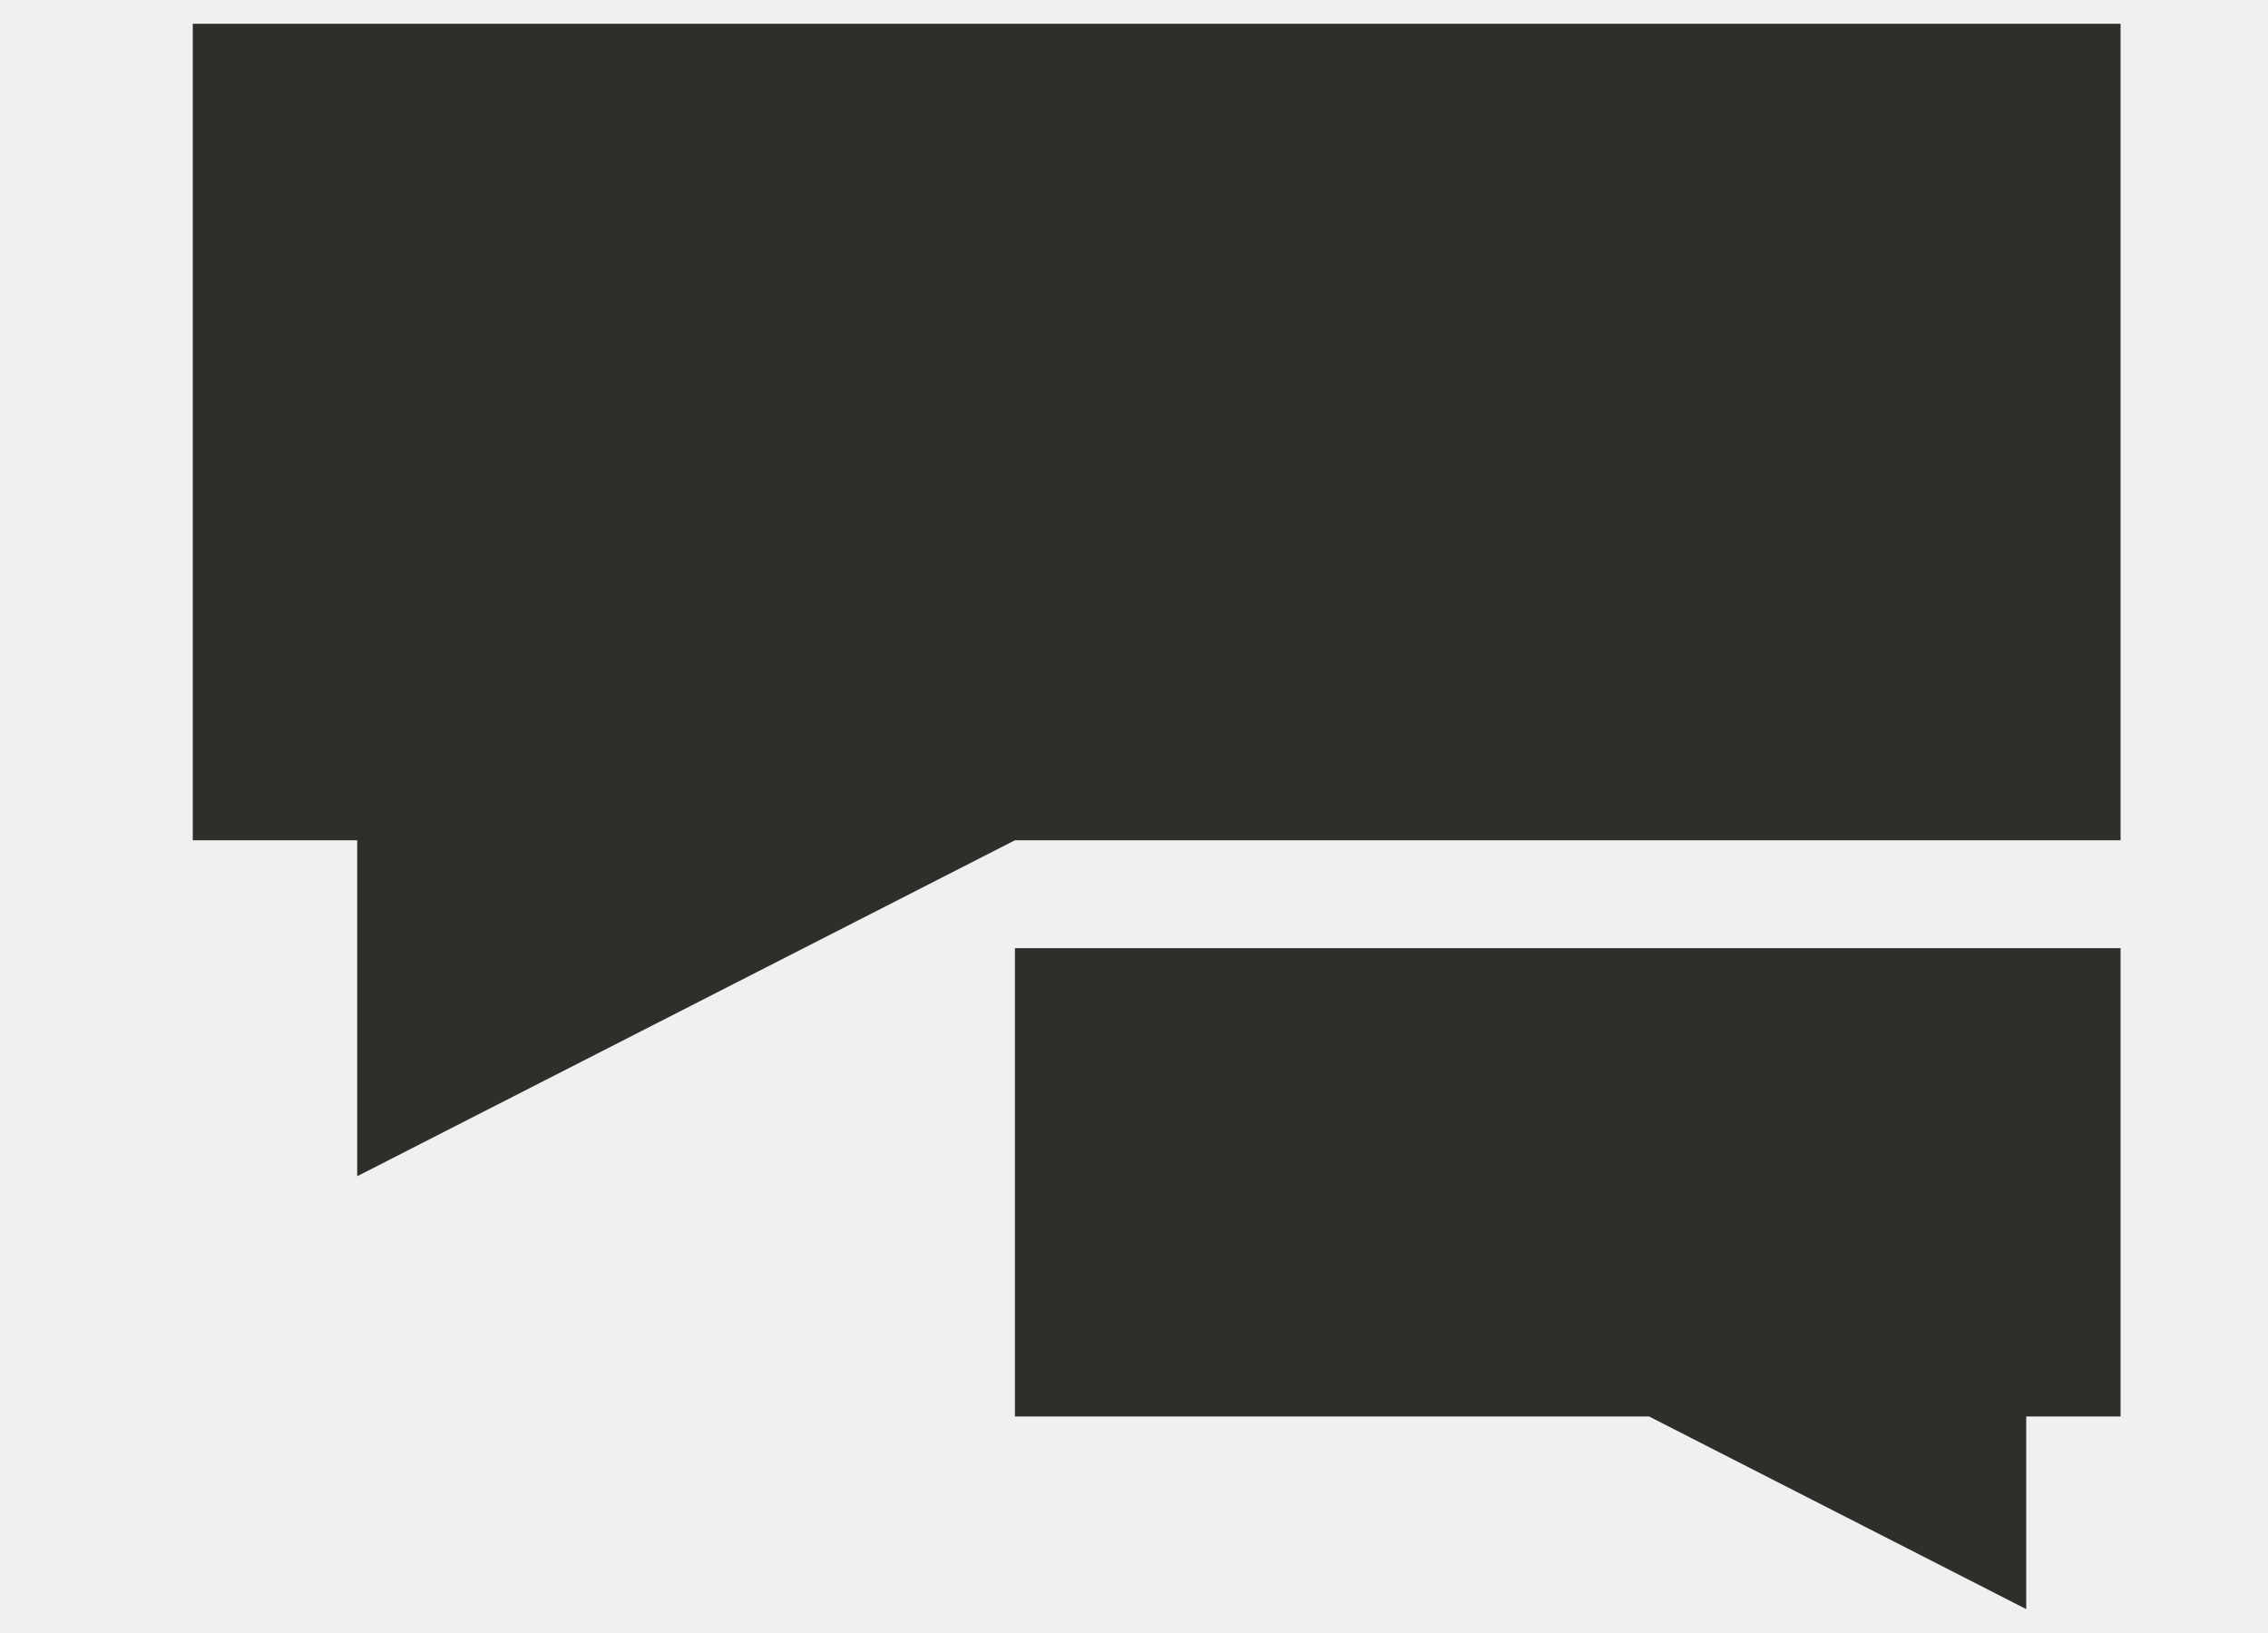
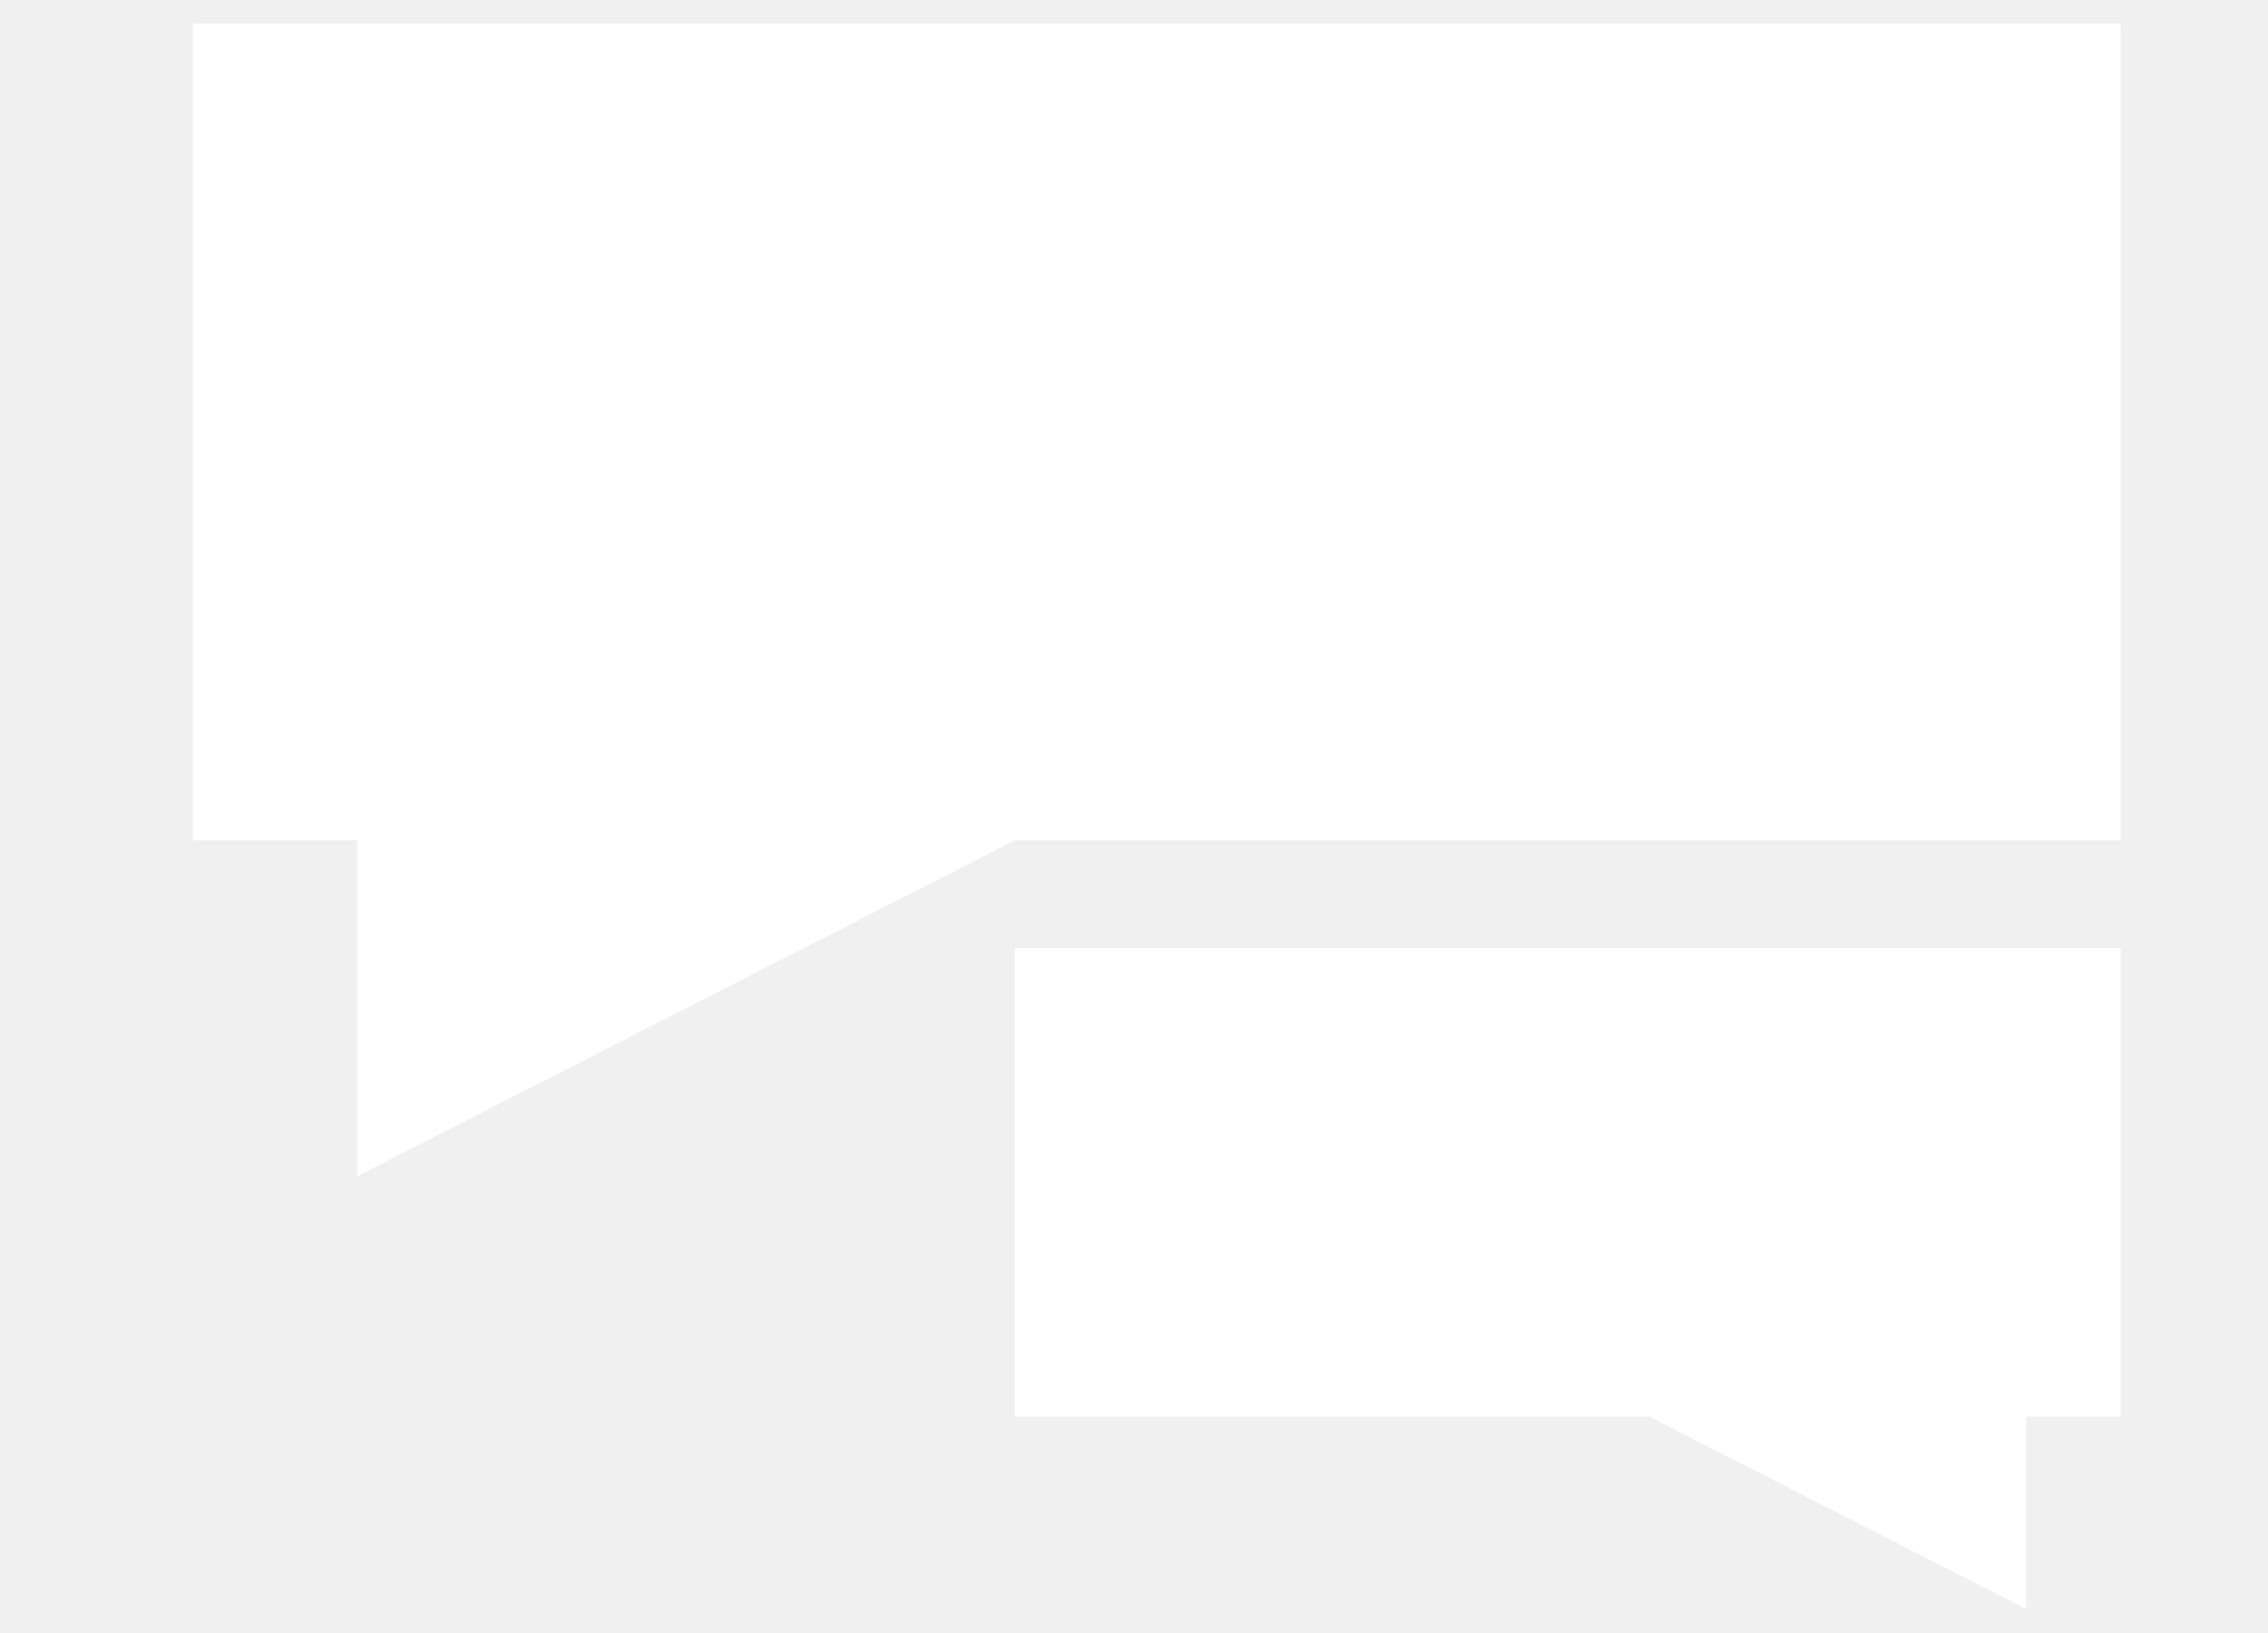
<svg xmlns="http://www.w3.org/2000/svg" version="1.1" id="Слой_1" x="0px" y="0px" width="100px" height="72px" viewBox="0 0 100 72" enable-background="new 0 0 100 72" xml:space="preserve">
  <g>
-     <path fill="#302E2B" d="M-168.441,77.443h7.559v55.986h-7.559V77.443z" />
-     <path fill="#302E2B" d="M-149.018,75.202l41.396,42.551v-40.31h7.646v58.579l-41.396-42.362v39.77h-7.646V75.202z" />
-     <path fill="#302E2B" d="M-91.977,77.443h34.233v7.646h-13.359v48.34h-7.559V85.09h-13.315V77.443z" />
-     <path fill="#302E2B" d="M-49.745,77.443h31.025v7.646h-23.467v13.975h23.467v7.559h-23.467v19.248h23.467v7.559h-31.025V77.443z" />
-     <path fill="#302E2B" d="M-8.524,77.443H3.605c6.035,0,10.949,1.501,14.744,4.503c3.793,3.002,5.69,6.847,5.69,11.532   c0,3.749-1.228,7.06-3.682,9.93c-2.455,2.87-6.283,4.891-11.483,6.063l16.264,23.959h-8.771l-15.53-23.027h-1.714v23.027h-7.646   V77.443z M-0.877,84.211v19.512c11.279,0.234,16.919-3.032,16.919-9.8c0-2.373-0.659-4.313-1.978-5.823   c-1.318-1.508-3.076-2.533-5.273-3.076C6.593,84.482,3.371,84.211-0.877,84.211z" />
-     <path fill="#302E2B" d="M28.83,77.531h8.072l17.581,39.652l17.711-39.652h8.14l-25.949,57.788L28.83,77.531z" />
-     <path fill="#302E2B" d="M87.716,77.443h7.559v55.986h-7.559V77.443z" />
-     <path fill="#302E2B" d="M106.964,77.443h31.025v7.646h-23.467v13.975h23.467v7.559h-23.467v19.248h23.467v7.559h-31.025V77.443z" />
-     <path fill="#302E2B" d="M186.087,75.29l18.018,41.327l16.912-39.086h7.896l-24.808,57.656l-18.01-41.421l-18.025,41.421   l-24.851-57.656h7.896l17.037,39.527L186.087,75.29z" />
-     <path fill="#302E2B" d="M238.185,77.443h12.129c6.035,0,10.949,1.501,14.744,4.503c3.793,3.002,5.69,6.847,5.69,11.532   c0,3.749-1.228,7.06-3.682,9.93c-2.455,2.87-6.283,4.891-11.483,6.063l16.264,23.959h-8.771l-15.53-23.027h-1.714v23.027h-7.646   V77.443z M245.832,84.211v19.512c11.279,0.234,16.919-3.032,16.919-9.8c0-2.373-0.659-4.313-1.978-5.823   c-1.318-1.508-3.076-2.533-5.273-3.076C253.302,84.482,250.08,84.211,245.832,84.211z" />
+     <path fill="#FFF" d="M-168.441,77.443h7.559v55.986h-7.559V77.443z" />
+     <path fill="#FFF" d="M-149.018,75.202l41.396,42.551v-40.31h7.646v58.579l-41.396-42.362v39.77h-7.646V75.202z" />
+     <path fill="#FFF" d="M-91.977,77.443h34.233v7.646h-13.359v48.34h-7.559V85.09h-13.315V77.443z" />
+     <path fill="#FFF" d="M-49.745,77.443h31.025v7.646h-23.467v13.975h23.467v7.559h-23.467v19.248h23.467v7.559h-31.025V77.443z" />
+     <path fill="#FFF" d="M-8.524,77.443H3.605c6.035,0,10.949,1.501,14.744,4.503c3.793,3.002,5.69,6.847,5.69,11.532   c0,3.749-1.228,7.06-3.682,9.93c-2.455,2.87-6.283,4.891-11.483,6.063l16.264,23.959h-8.771l-15.53-23.027h-1.714v23.027h-7.646   V77.443z M-0.877,84.211v19.512c11.279,0.234,16.919-3.032,16.919-9.8c0-2.373-0.659-4.313-1.978-5.823   c-1.318-1.508-3.076-2.533-5.273-3.076C6.593,84.482,3.371,84.211-0.877,84.211z" />
+     <path fill="#FFF" d="M28.83,77.531h8.072l17.581,39.652l17.711-39.652h8.14l-25.949,57.788L28.83,77.531z" />
+     <path fill="#FFF" d="M87.716,77.443h7.559v55.986h-7.559V77.443z" />
+     <path fill="#FFF" d="M106.964,77.443h31.025v7.646h-23.467v13.975h23.467v7.559h-23.467v19.248h23.467v7.559h-31.025V77.443z" />
+     <path fill="#FFF" d="M186.087,75.29l18.018,41.327l16.912-39.086h7.896l-24.808,57.656l-18.01-41.421l-18.025,41.421   l-24.851-57.656h7.896l17.037,39.527L186.087,75.29z" />
+     <path fill="#FFF" d="M238.185,77.443h12.129c6.035,0,10.949,1.501,14.744,4.503c3.793,3.002,5.69,6.847,5.69,11.532   c0,3.749-1.228,7.06-3.682,9.93c-2.455,2.87-6.283,4.891-11.483,6.063l16.264,23.959h-8.771l-15.53-23.027h-1.714v23.027h-7.646   V77.443z M245.832,84.211v19.512c11.279,0.234,16.919-3.032,16.919-9.8c0-2.373-0.659-4.313-1.978-5.823   c-1.318-1.508-3.076-2.533-5.273-3.076C253.302,84.482,250.08,84.211,245.832,84.211z" />
  </g>
-   <polygon fill="#302E2B" points="93.5,37.048 44.75,37.048 15.75,51.86 15.75,37.048 8.5,37.048 8.5,1.048 93.5,1.048 " />
-   <polygon fill="#302E2B" points="44.75,62.452 72.708,62.452 89.34,70.947 89.34,62.452 93.5,62.452 93.5,41.805 44.75,41.805 " />
+   <polygon fill="#FFF" points="93.5,37.048 44.75,37.048 15.75,51.86 15.75,37.048 8.5,37.048 8.5,1.048 93.5,1.048 " />
+   <polygon fill="#FFF" points="44.75,62.452 72.708,62.452 89.34,70.947 89.34,62.452 93.5,62.452 93.5,41.805 44.75,41.805 " />
</svg>
